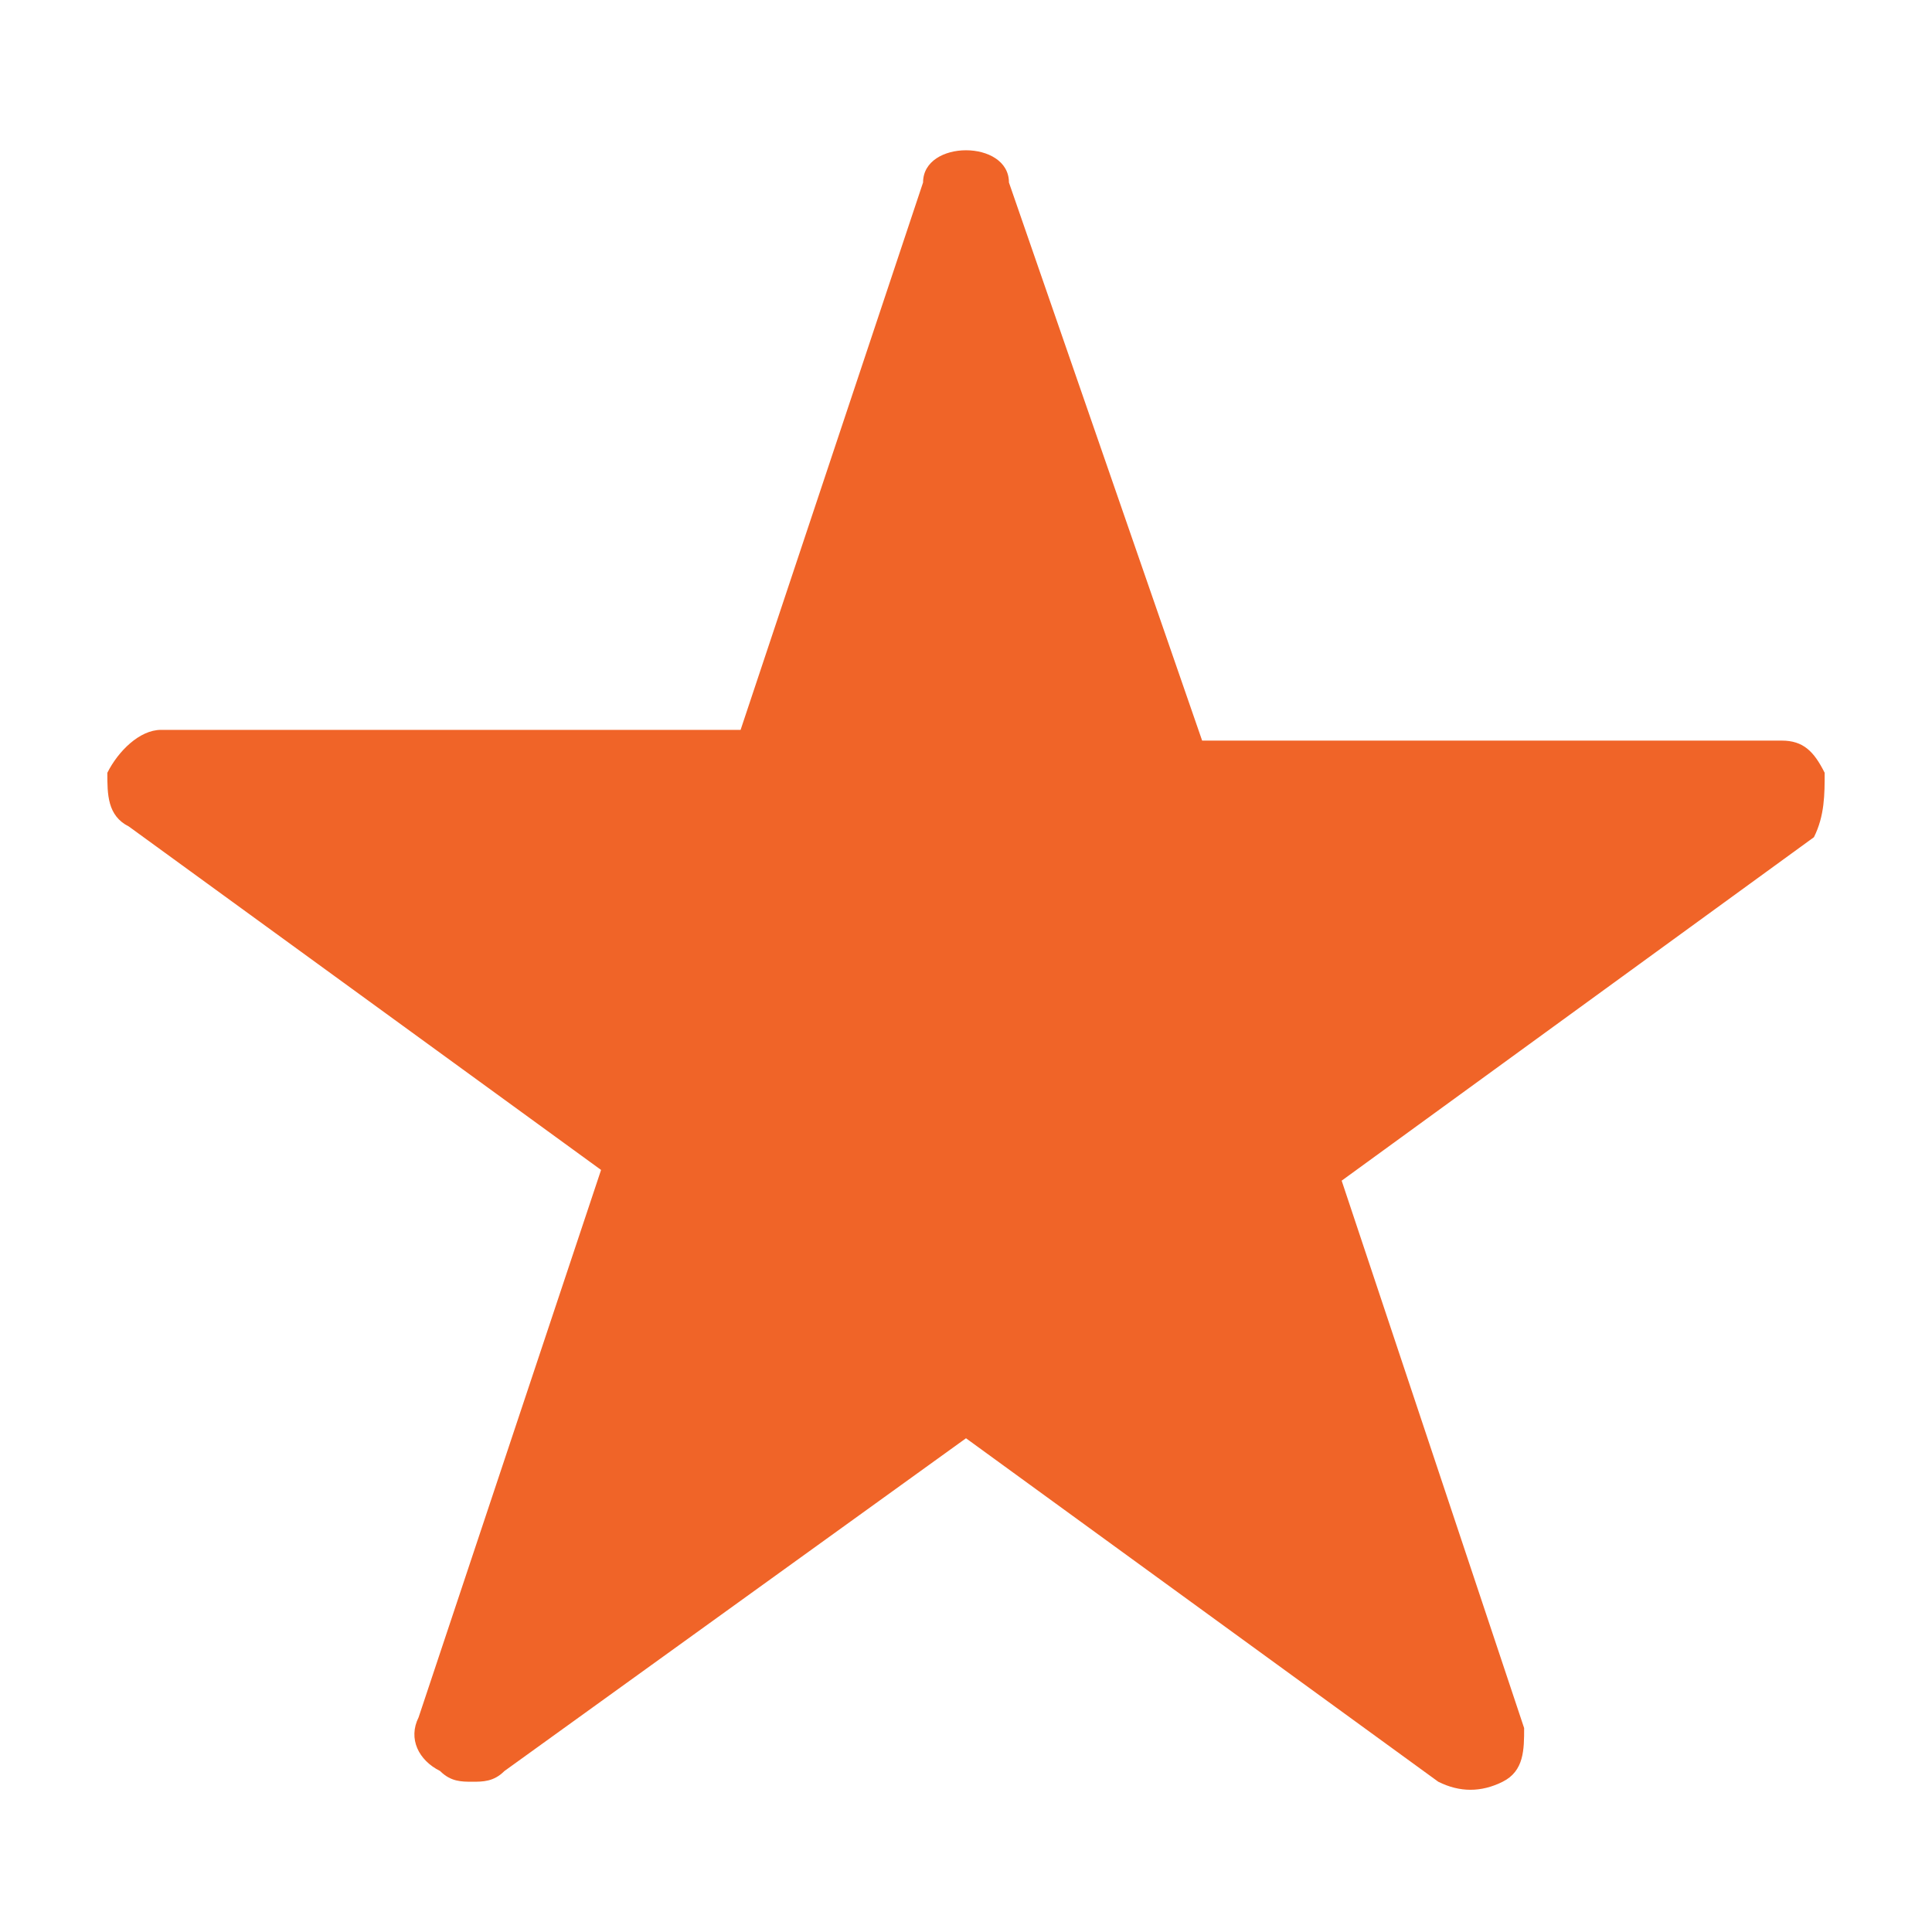
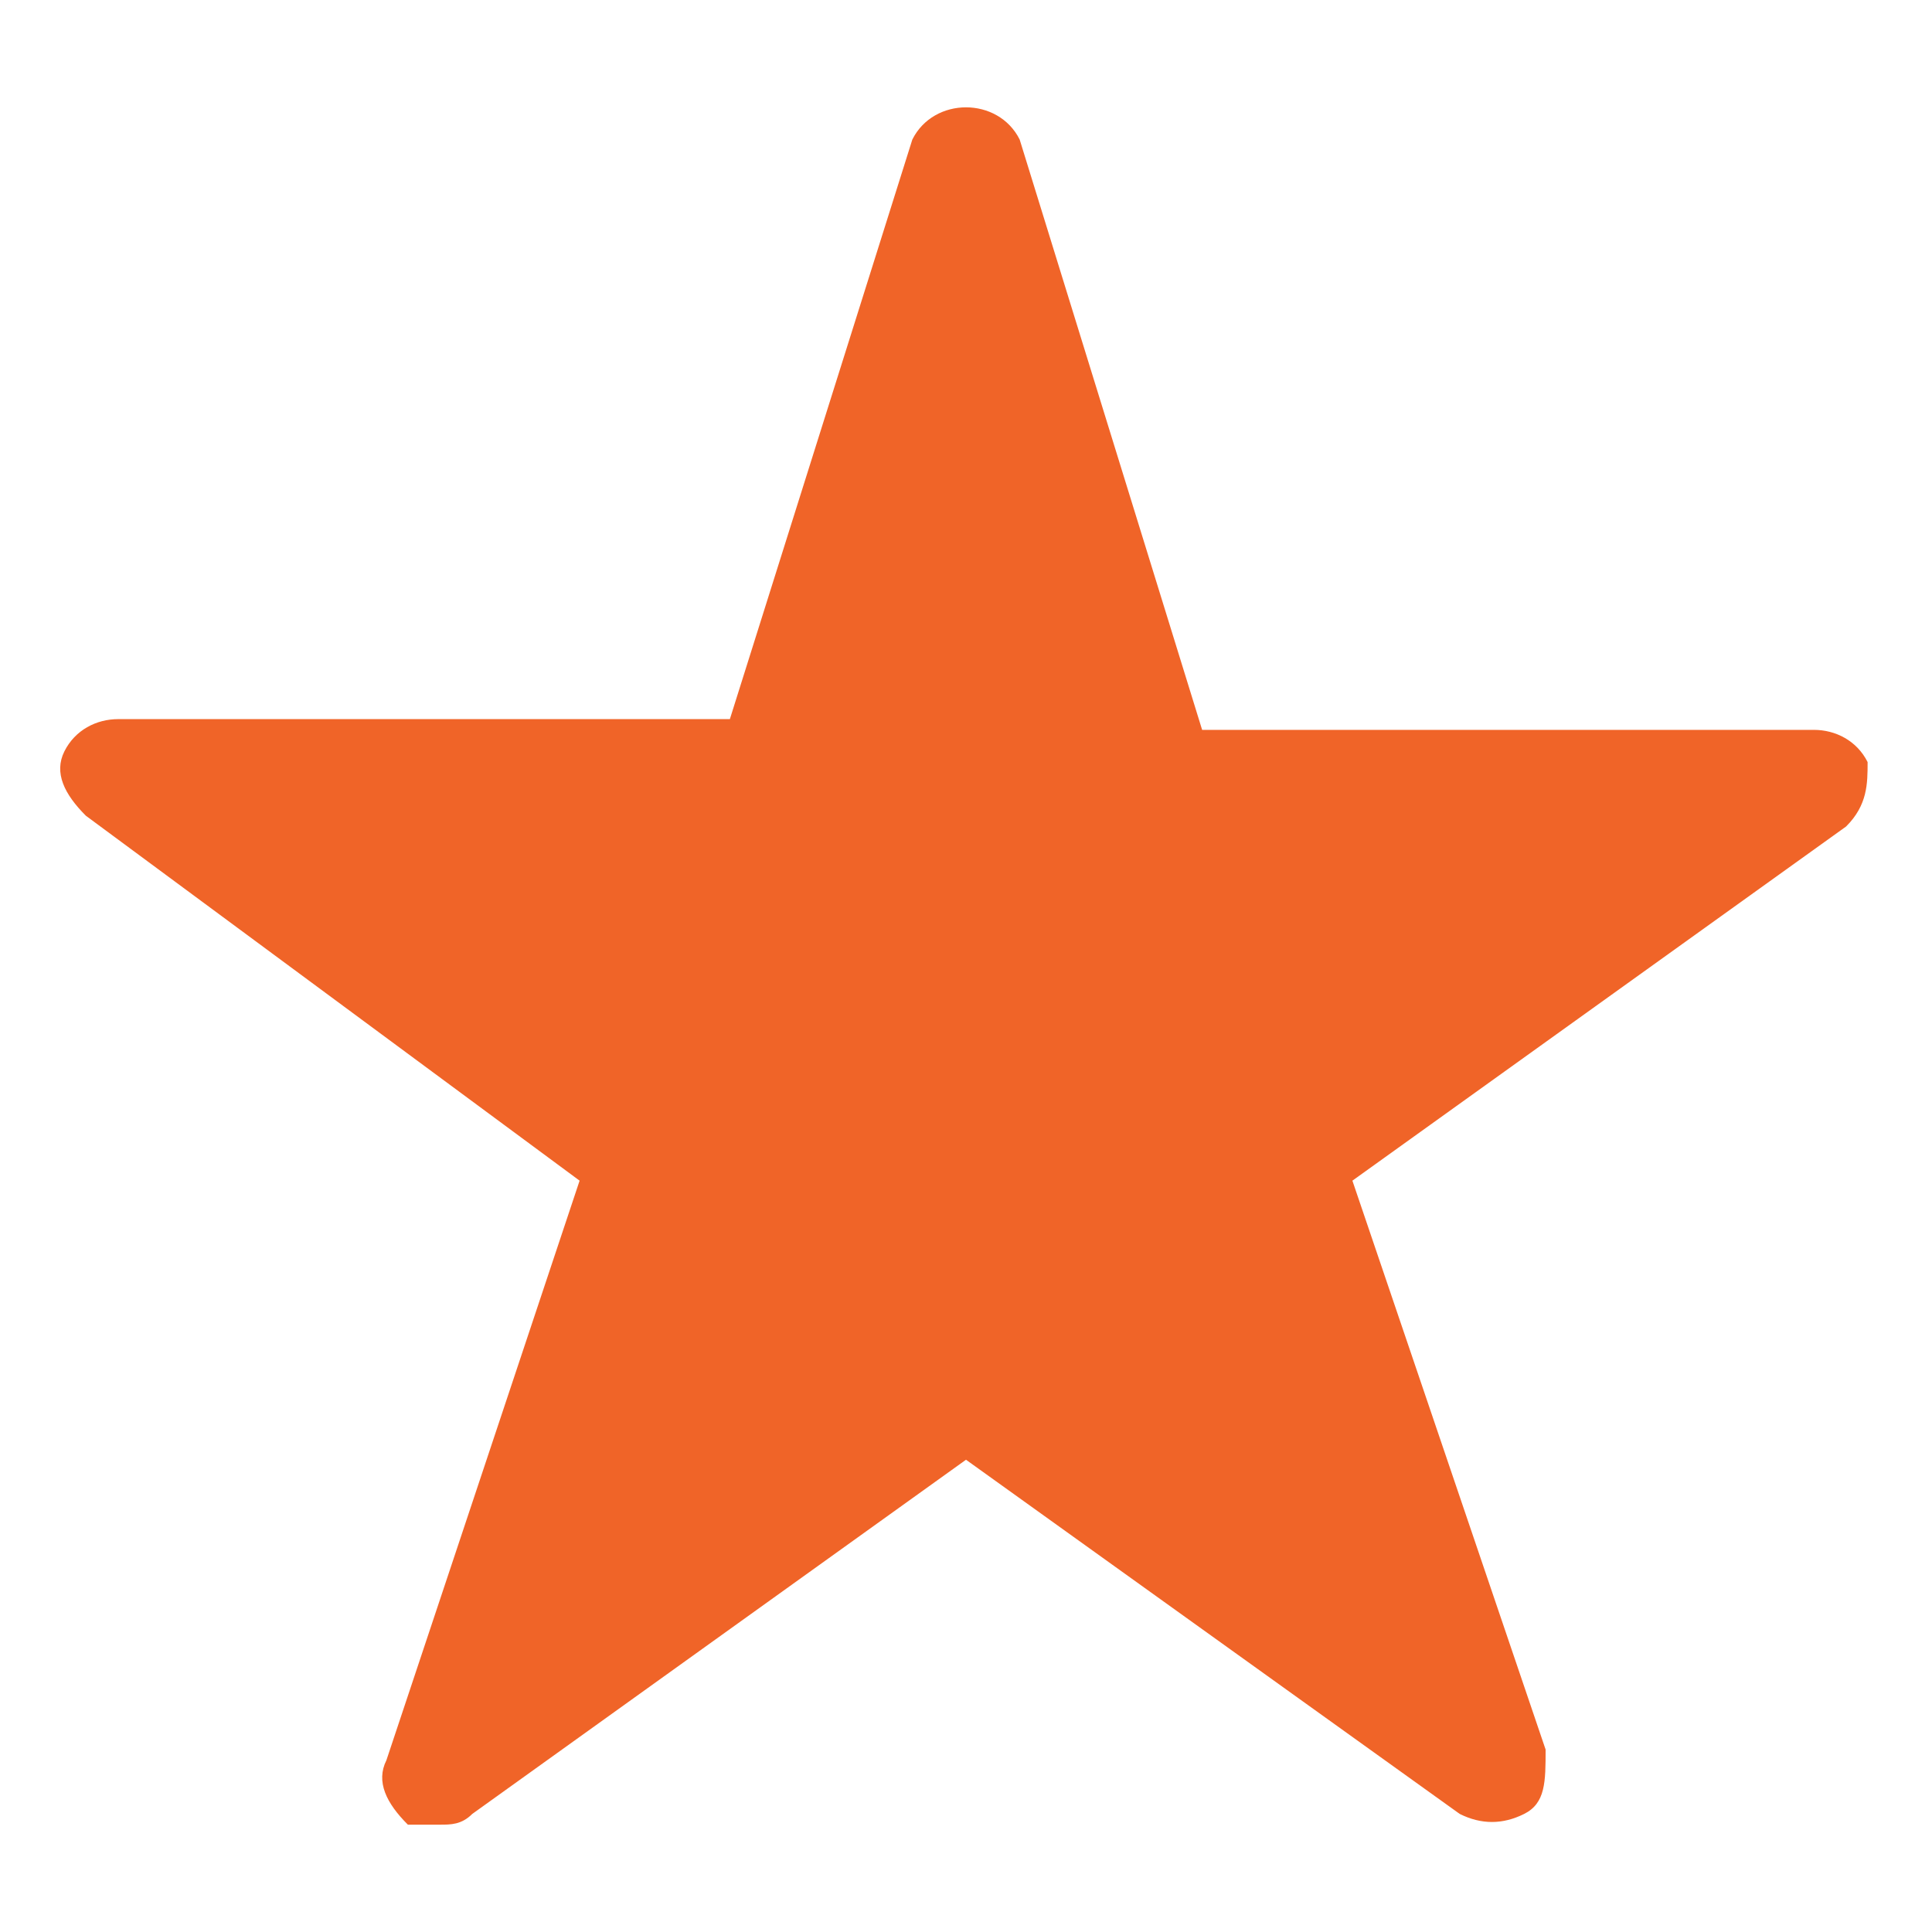
<svg xmlns="http://www.w3.org/2000/svg" version="1.1" id="圖層_1" x="0px" y="0px" viewBox="0 0 18 18" style="enable-background:new 0 0 18 18;" xml:space="preserve">
  <style type="text/css">
	.st0{fill:#F06428;}
</style>
-   <path class="st0" d="M17,7.2c-0.1-0.2-0.2-0.3-0.4-0.3h-5.4L9.4,1.7C9.4,1.5,9.2,1.4,9,1.4c-0.2,0-0.4,0.1-0.4,0.3L6.9,6.8H1.5  C1.3,6.8,1.1,7,1,7.2C1,7.4,1,7.6,1.2,7.7l4.4,3.2L3.9,16c-0.1,0.2,0,0.4,0.2,0.5c0.1,0.1,0.2,0.1,0.3,0.1s0.2,0,0.3-0.1L9,13.4  l4.4,3.2c0.2,0.1,0.4,0.1,0.6,0c0.2-0.1,0.2-0.3,0.2-0.5l-1.7-5.1l4.4-3.2C17,7.6,17,7.4,17,7.2z" />
+   <path class="st0" d="M17.4,7.1c-0.1-0.2-0.3-0.3-0.5-0.3h-5.7L9.5,1.3C9.4,1.1,9.2,1,9,1S8.6,1.1,8.5,1.3L6.8,6.7H1.1  c-0.2,0-0.4,0.1-0.5,0.3c-0.1,0.2,0,0.4,0.2,0.6L5.4,11l-1.8,5.4c-0.1,0.2,0,0.4,0.2,0.6C3.9,17,4,17,4.1,17c0.1,0,0.2,0,0.3-0.1  L9,13.6l4.6,3.3c0.2,0.1,0.4,0.1,0.6,0c0.2-0.1,0.2-0.3,0.2-0.6L12.6,11l4.6-3.3C17.4,7.5,17.4,7.3,17.4,7.1z" />
</svg>
